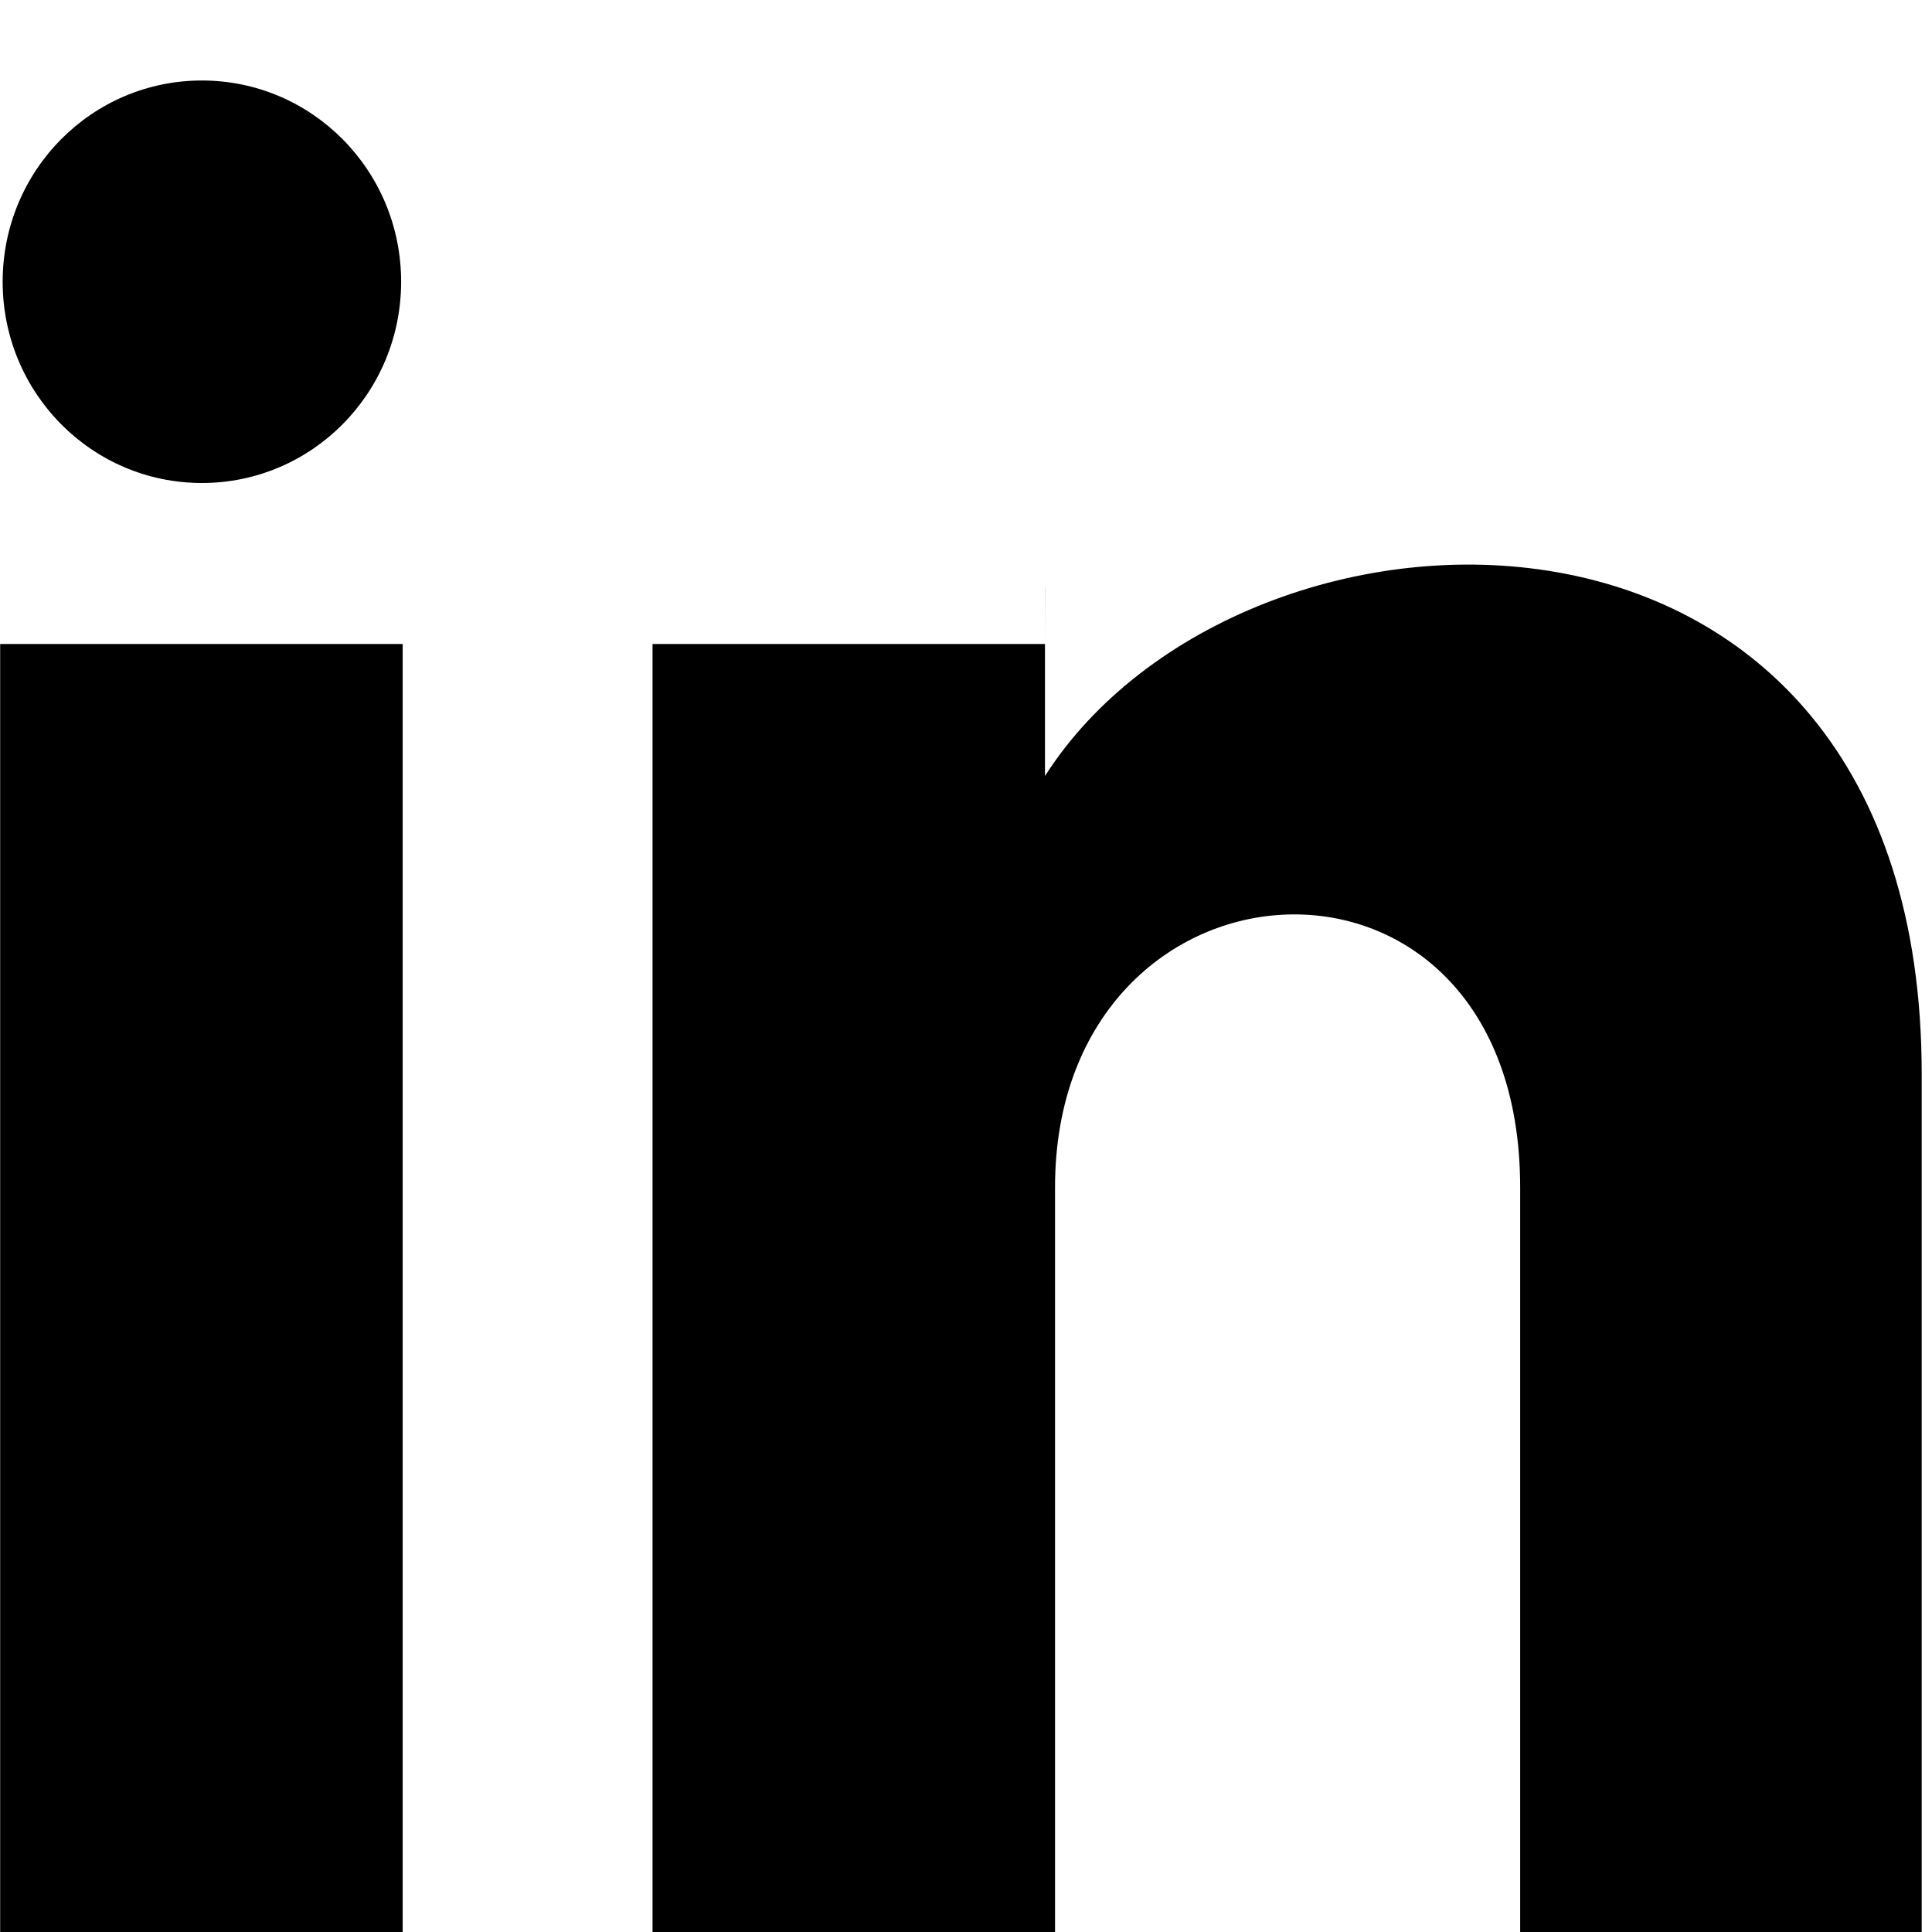
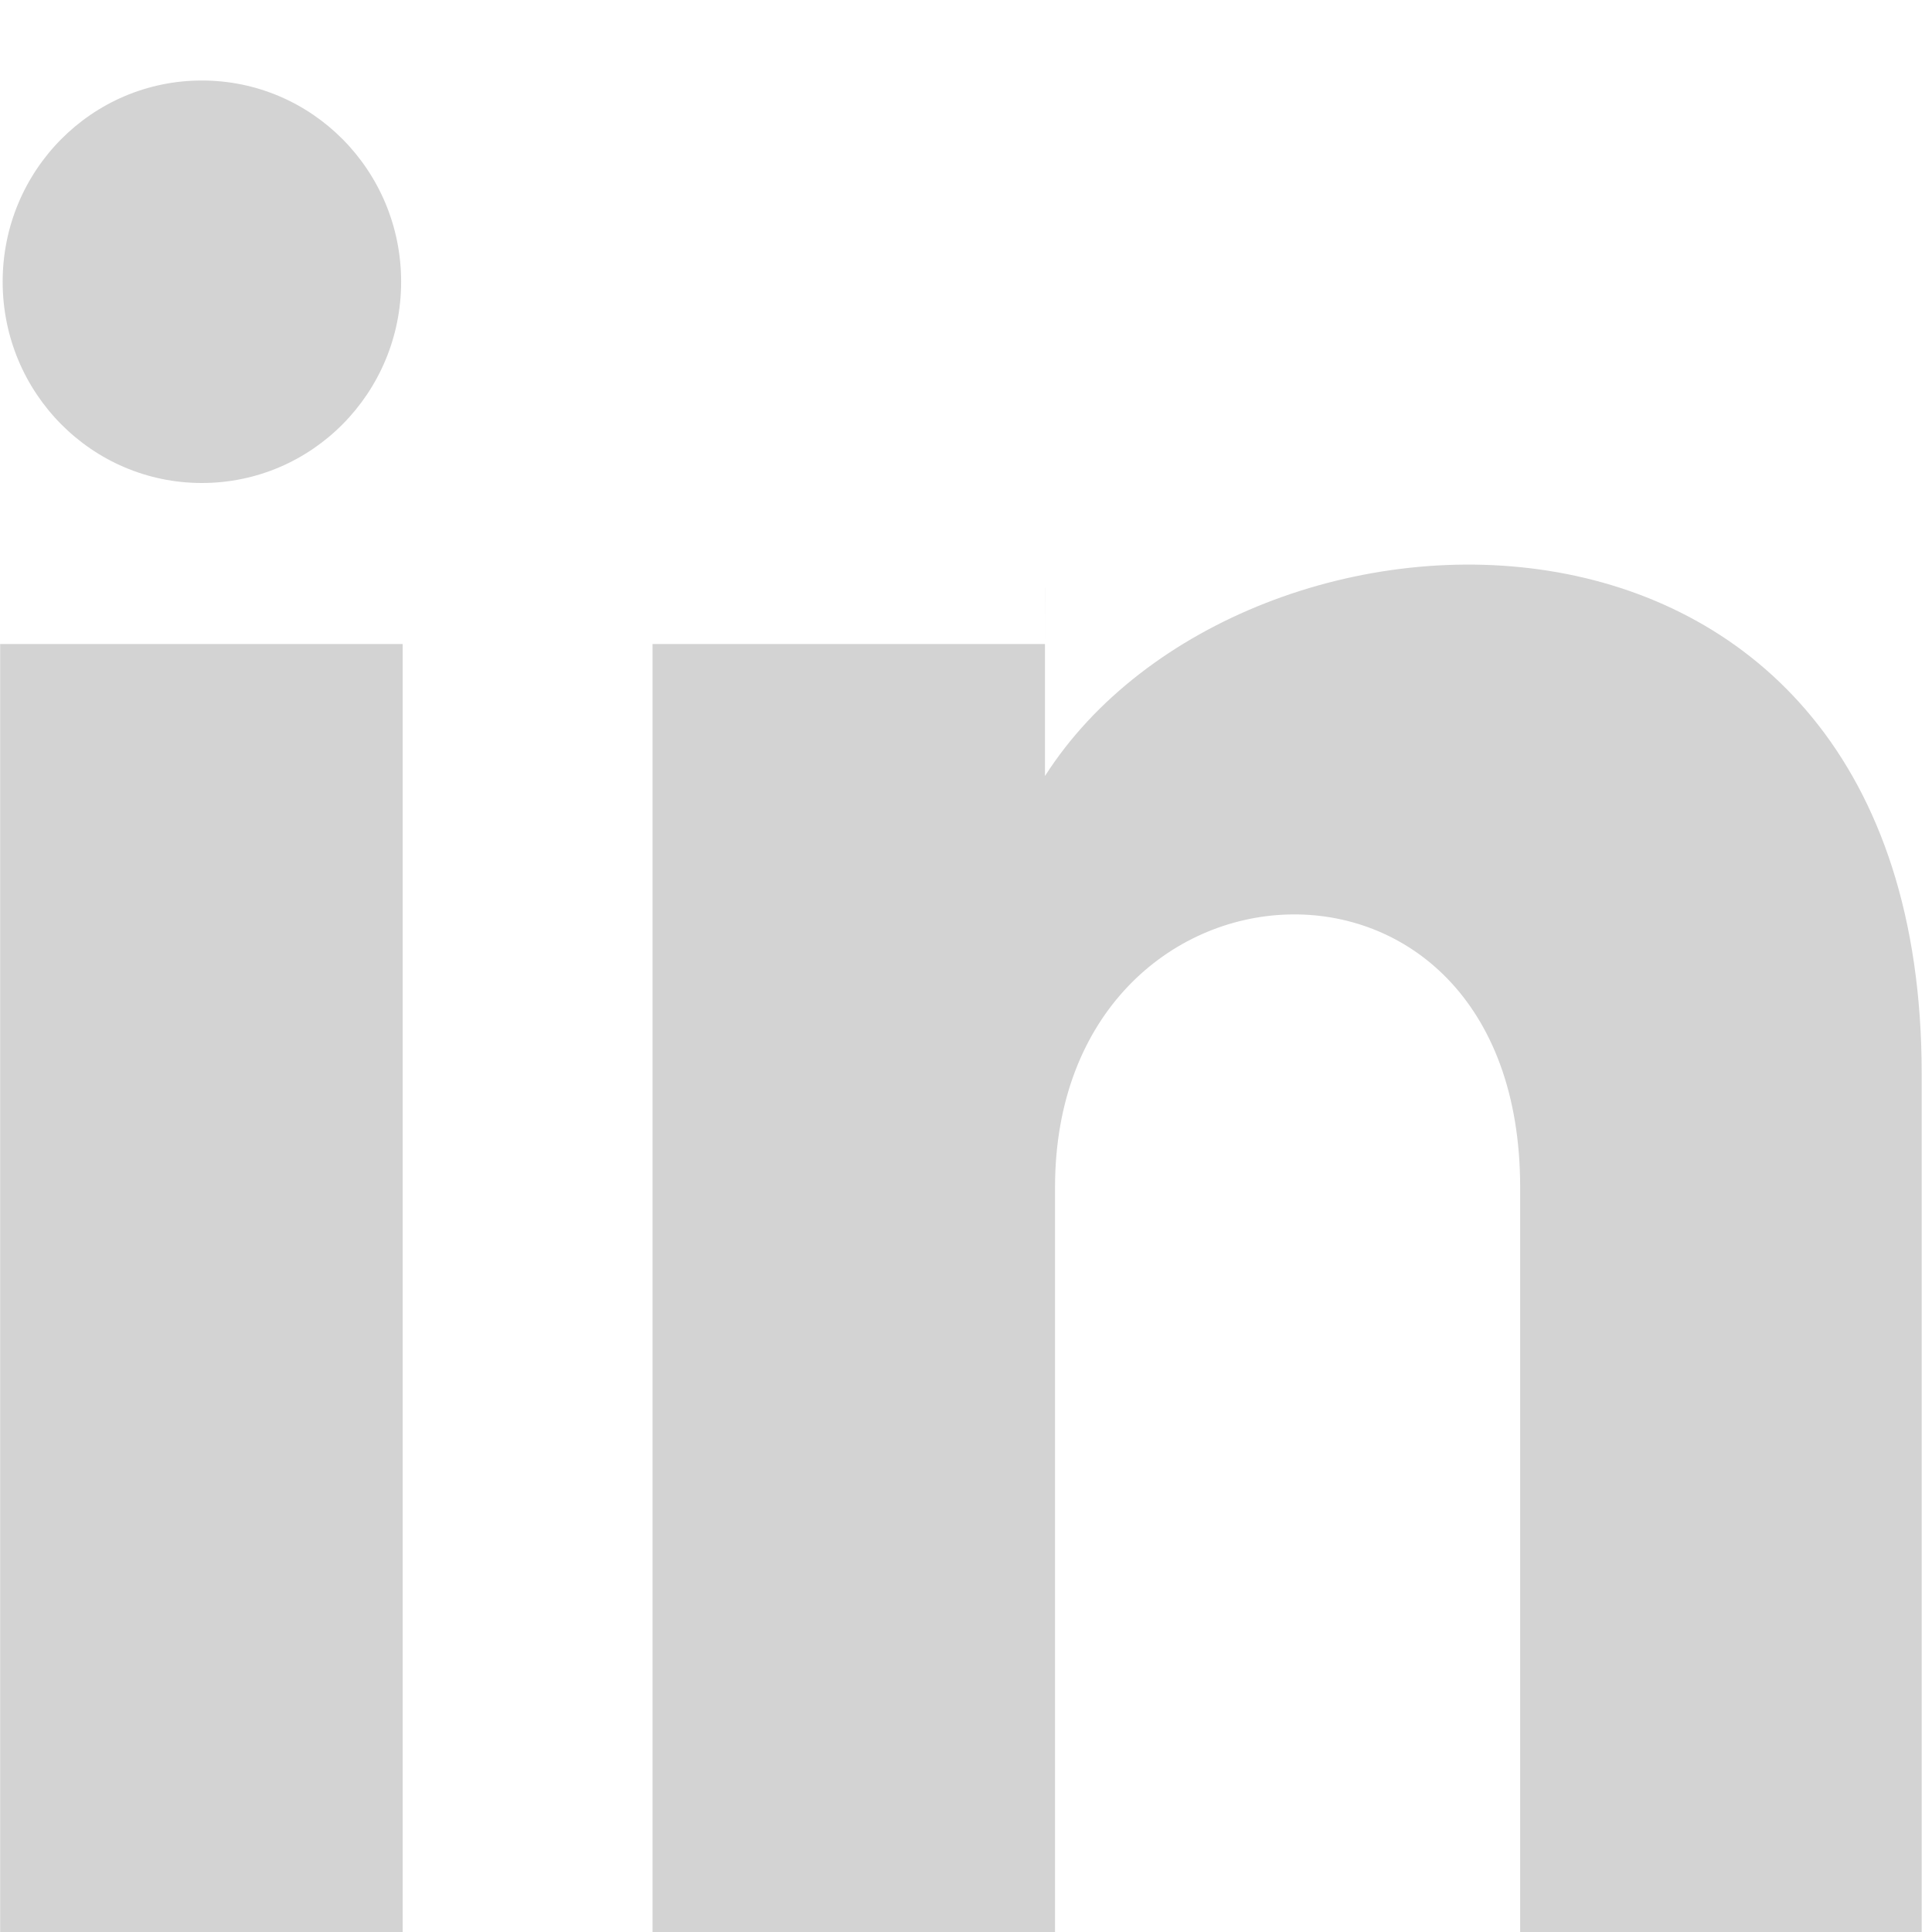
- <svg xmlns="http://www.w3.org/2000/svg" class="icon" viewBox="0 0 24 24">
-   <path d="M4.983 3.5c0 1.381-1.107 2.5-2.475 2.5-1.368 0-2.475-1.119-2.475-2.5 0-1.382 1.107-2.5 2.475-2.5 1.368 0 2.475 1.118 2.475 2.5zm.017 4.5h-4.998v16h5v-16zm7.981 0h-4.875v16h5v-9.25c0-4.344 5.778-4.695 5.778 0v9.25h4.988v-10.66c0-7.828-8.43-7.553-10.891-3.7v-2.34h-.001z" />
+ <svg xmlns="http://www.w3.org/2000/svg" class="icon" viewBox="0 0 24 24" version="1.1" id="svg1136">
+   <defs id="defs1140" />
+   <path d="M4.983 3.5c0 1.381-1.107 2.5-2.475 2.5-1.368 0-2.475-1.119-2.475-2.5 0-1.382 1.107-2.5 2.475-2.5 1.368 0 2.475 1.118 2.475 2.5zm.017 4.5h-4.998v16h5v-16zm7.981 0h-4.875v16h5v-9.25c0-4.344 5.778-4.695 5.778 0v9.25h4.988v-10.66c0-7.828-8.43-7.553-10.891-3.7v-2.34h-.001z" id="path1134" style="fill:#d3d3d3" />
</svg>
